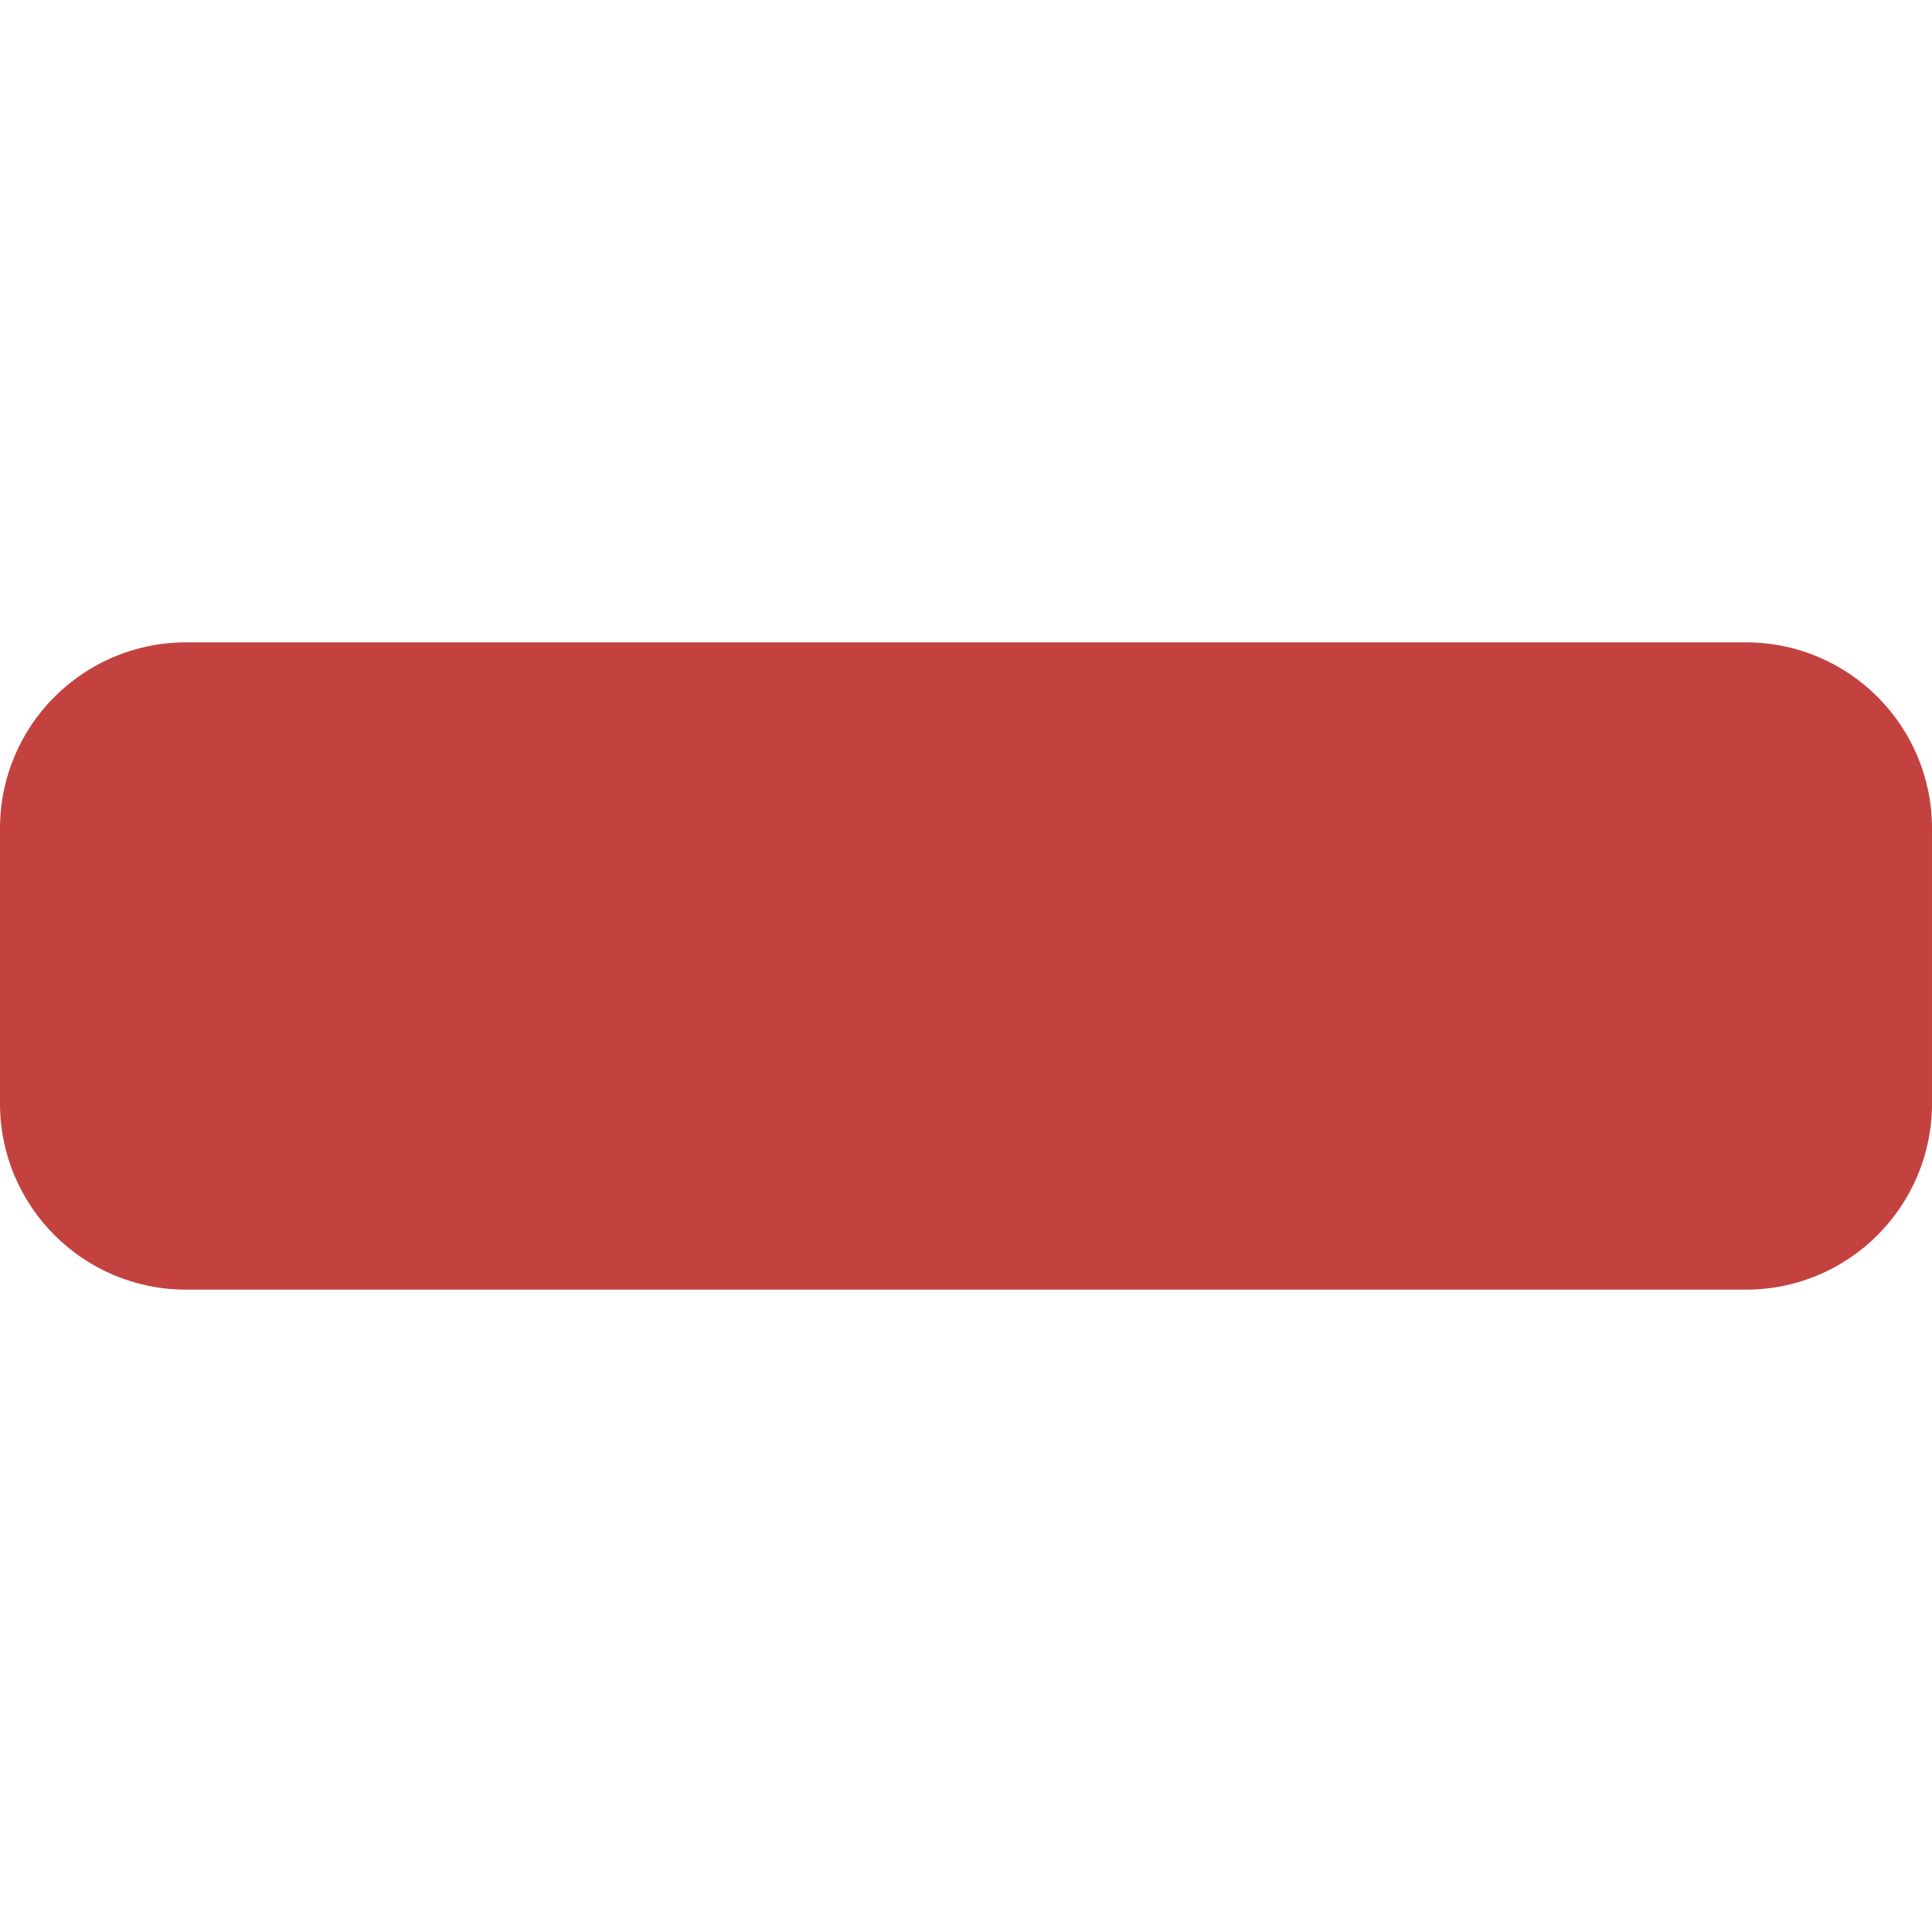
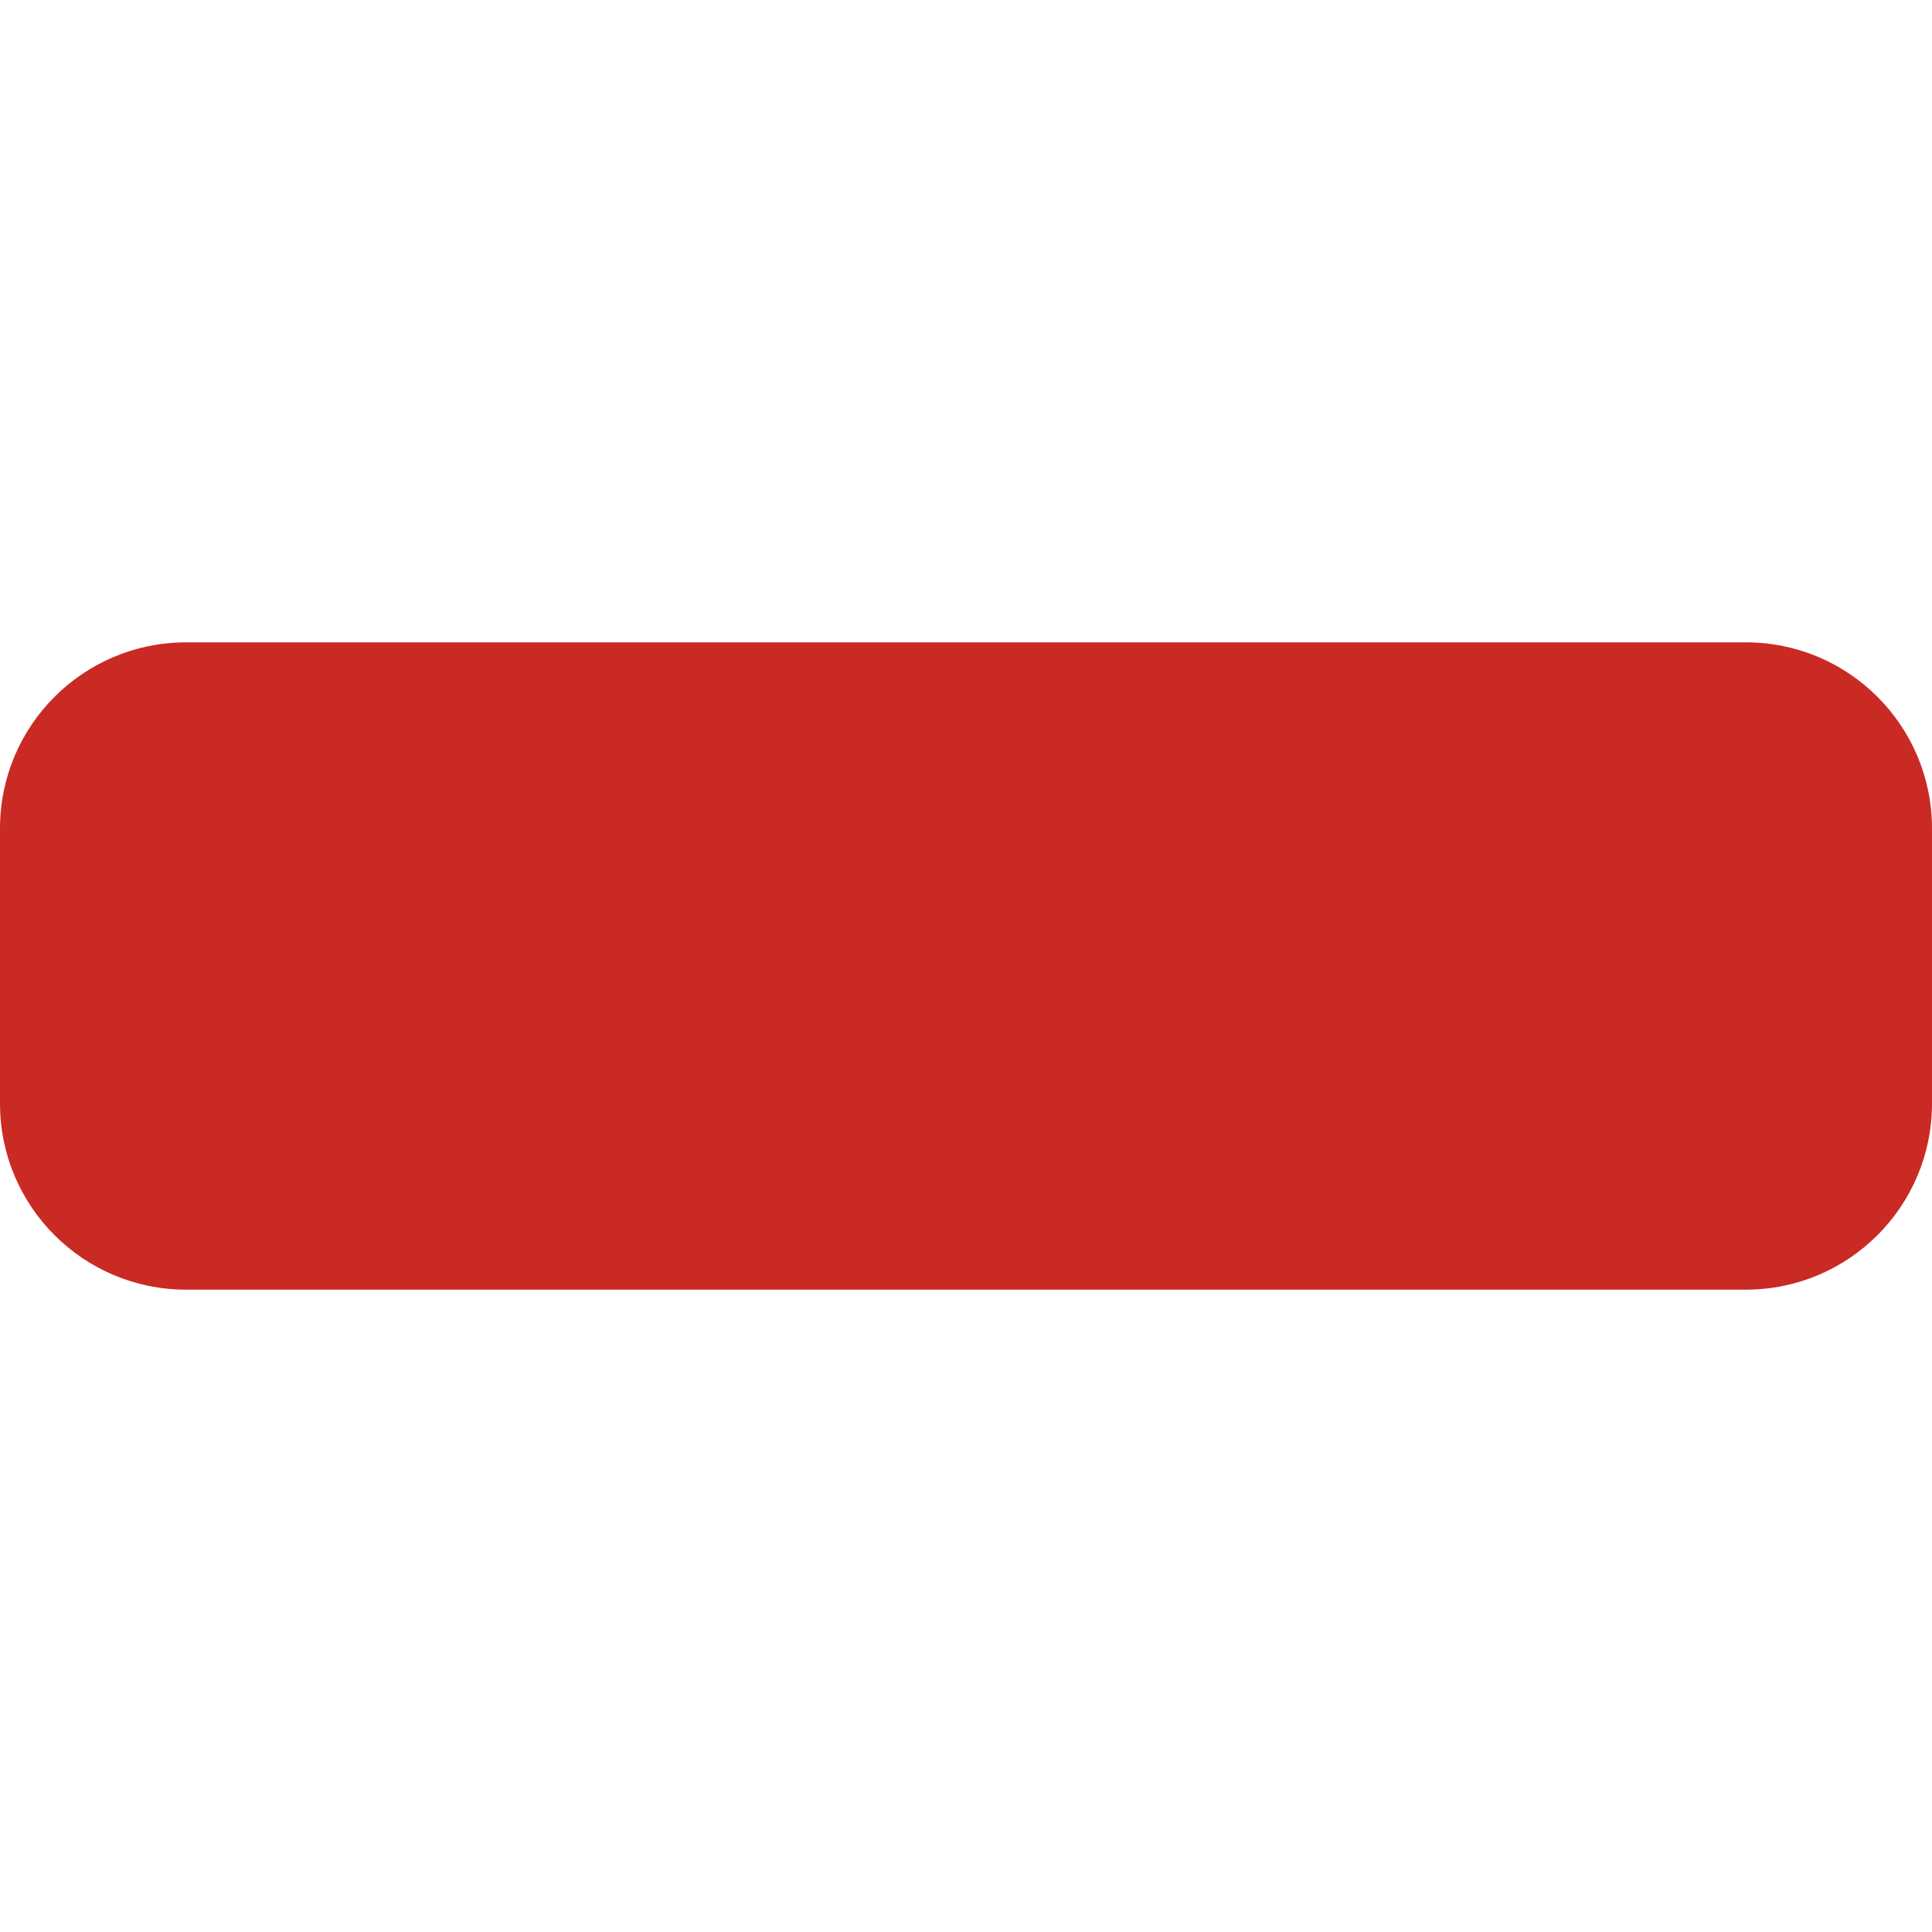
<svg xmlns="http://www.w3.org/2000/svg" version="1.1" x="0px" y="0px" viewBox="0 0 4000 4000" style="enable-background:new 0 0 4000 4000;" xml:space="preserve">
  <style type="text/css">
	.st0{display:none;}
	.st1{display:inline;fill:#E7ECED;}
- 	.st2{display:inline;fill:#c3423f;}
- 	.st3{display:inline;fill:#424c55;}
- 	.st4{display:inline;fill:#0fa3b1;}
+ 	.st2{display:inline;fill:#ca2a24;}
+ 	.st3{display:inline;fill:#758a95;}
+ 	.st4{display:inline;fill:#334147;}
	.st5{display:inline;fill:#366DB6;}
	.st6{display:inline;fill:#F6F6F6;}
	.st7{display:inline;}
- 	.st8{fill:#c3423f;}
+ 	.st8{fill:#ca2a24;}
</style>
  <g id="Main" class="st0">
    <path class="st1" d="M1772.9,2255.66l-158.15,158.14l158.15,158.14c26.96,26.97,26.96,70.55,0,97.51   c-13.46,13.45-31.11,20.2-48.76,20.2c-17.66,0-35.32-6.75-48.76-20.2l-206.9-206.9c-26.97-26.96-26.97-70.55,0-97.51l206.9-206.9   c26.9-26.97,70.62-26.97,97.52,0C1799.86,2185.11,1799.86,2228.69,1772.9,2255.66z" />
    <path class="st1" d="M2135.23,2156.84l-137.93,482.75c-8.62,30.34-36.2,50.06-66.27,50.06c-6.28,0-12.62-0.89-18.97-2.61   c-36.62-10.49-57.86-48.69-47.38-85.24l137.93-482.76c10.48-36.62,48.61-57.59,85.24-47.45   C2124.46,2082.08,2145.71,2120.28,2135.23,2156.84z" />
    <path class="st1" d="M2531.51,2462.55l-206.9,206.9c-13.44,13.45-31.1,20.2-48.75,20.2c-17.66,0-35.32-6.75-48.76-20.2   c-26.97-26.97-26.97-70.55,0-97.51l158.14-158.14l-158.14-158.14c-26.97-26.97-26.97-70.56,0-97.52c26.9-26.97,70.61-26.97,97.51,0   l206.9,206.9C2558.48,2392.01,2558.48,2435.59,2531.51,2462.55z" />
    <path class="st1" d="M3152.2,2206.89c-70.9,0-135.45-45.17-155.45-113.17c-20.9-70.97-49.1-112.62-83.86-176.42   c-34-62.41-20.76-140.14,29.52-190.41l111.93-111.93l-255.59-255.58l-111.93,111.93c-50.27,50.27-128,63.51-190.41,29.51   c-63.8-34.76-105.45-62.97-176.41-83.86c-67.93-19.93-113.11-84.48-113.11-155.38v-158.14H1793.1v158.14   c0,70.9-45.17,135.44-113.17,155.44c-70.97,20.9-112.62,49.11-176.42,83.86c-62.41,34-140.14,20.76-190.41-29.51l-111.93-111.93   l-255.59,255.58l111.93,111.93c50.28,50.28,63.52,128,29.52,190.42c-34.76,63.79-62.97,105.44-83.86,176.41   c-19.93,67.93-84.48,113.1-155.38,113.1H689.65v413.8H847.8c70.89,0,135.44,45.17,155.44,113.17   c20.9,70.97,49.1,112.62,83.86,176.41c34,62.42,20.76,140.14-29.52,190.42l-111.93,111.93l255.59,255.58l111.93-111.93   c50.27-50.27,128-63.51,190.41-29.51c63.8,34.76,105.45,62.97,176.42,83.86c67.93,19.93,113.1,84.48,113.1,155.38v158.14h413.79   v-158.14c0-70.9,45.18-135.45,113.18-155.45c70.96-20.89,112.61-49.1,176.41-83.86c62.41-34,140.14-20.75,190.41,29.52   l111.93,111.93l255.59-255.59l-111.93-111.92c-50.27-50.28-63.52-128-29.52-190.42c34.76-63.8,62.97-105.44,83.86-176.41   c19.93-67.93,84.49-113.1,155.38-113.1h158.14v-413.8H3152.2z M2000,3172.41c-418.98,0-758.62-339.64-758.62-758.61   c0-418.98,339.64-758.62,758.62-758.62c418.97,0,758.61,339.64,758.61,758.62C2758.61,2832.77,2418.97,3172.41,2000,3172.41z" />
    <path class="st2" d="M3999.99,653.61v173.98H0v2931.02C0,3891.93,108.07,4000,241.38,4000h3517.23   c133.31,0,241.38-108.07,241.39-241.39V655.17C4000,654.65,4000,654.13,3999.99,653.61z M3310.34,2620.69H3152.2   c-70.89,0-135.45,45.17-155.38,113.1c-20.89,70.97-49.1,112.61-83.86,176.41c-34,62.42-20.75,140.14,29.52,190.42l111.93,111.92   l-255.59,255.59l-111.93-111.93c-50.27-50.27-128-63.52-190.41-29.52c-63.8,34.76-105.45,62.97-176.41,83.86   c-68,20-113.18,84.55-113.18,155.45v158.14H1793.1v-158.14c0-70.9-45.17-135.45-113.1-155.38   c-70.97-20.89-112.62-49.1-176.42-83.86c-62.41-34-140.14-20.76-190.41,29.51l-111.93,111.93l-255.59-255.58l111.93-111.93   c50.28-50.28,63.52-128,29.52-190.42c-34.76-63.79-62.96-105.44-83.86-176.41c-20-68-84.55-113.17-155.44-113.17H689.65v-413.8   h158.14c70.9,0,135.45-45.17,155.38-113.1c20.89-70.97,49.1-112.62,83.86-176.41c34-62.42,20.76-140.14-29.52-190.42   l-111.93-111.93l255.59-255.58l111.93,111.93c50.27,50.27,128,63.51,190.41,29.51c63.8-34.75,105.45-62.96,176.42-83.86   c68-20,113.17-84.54,113.17-155.44v-158.14h413.79v158.14c0,70.9,45.18,135.45,113.11,155.38c70.96,20.89,112.61,49.1,176.41,83.86   c62.41,34,140.14,20.76,190.41-29.51l111.93-111.93l255.59,255.58l-111.93,111.93c-50.28,50.27-63.52,128-29.52,190.41   c34.76,63.8,62.96,105.45,83.86,176.42c20,68,84.55,113.17,155.45,113.17h158.14V2620.69z" />
    <path class="st3" d="M3758.62,0H241.38C108.07,0,0,108.07,0,241.39v586.2h3999.99v-586.2C3999.99,108.07,3891.92,0,3758.62,0z    M551.72,551.72H275.86V275.86h275.86V551.72z M1103.44,551.72H827.58V275.86h275.86V551.72z M1655.17,551.72h-275.86V275.86   h275.86V551.72z" />
    <rect x="275.86" y="275.86" class="st4" width="275.86" height="275.86" />
    <rect x="827.58" y="275.86" class="st4" width="275.86" height="275.86" />
    <rect x="1379.31" y="275.86" class="st4" width="275.86" height="275.86" />
    <path class="st5" d="M1772.9,2255.66l-158.15,158.14l158.15,158.14c26.96,26.97,26.96,70.55,0,97.51   c-13.46,13.45-31.11,20.2-48.76,20.2c-17.66,0-35.32-6.75-48.76-20.2l-206.9-206.9c-26.97-26.96-26.97-70.55,0-97.51l206.9-206.9   c26.9-26.97,70.62-26.97,97.52,0C1799.86,2185.11,1799.86,2228.69,1772.9,2255.66z" />
    <path class="st5" d="M2135.23,2156.84l-137.93,482.75c-8.62,30.34-36.2,50.06-66.27,50.06c-6.28,0-12.62-0.89-18.97-2.61   c-36.62-10.49-57.86-48.69-47.38-85.24l137.93-482.76c10.48-36.62,48.61-57.59,85.24-47.45   C2124.46,2082.08,2145.71,2120.28,2135.23,2156.84z" />
    <path class="st5" d="M2531.51,2365.04c26.97,26.97,26.97,70.55,0,97.51l-206.9,206.9c-13.44,13.45-31.1,20.2-48.75,20.2   c-17.66,0-35.32-6.75-48.76-20.2c-26.97-26.97-26.97-70.55,0-97.51l158.14-158.14l-158.14-158.14c-26.97-26.97-26.97-70.56,0-97.52   c26.9-26.97,70.61-26.97,97.51,0L2531.51,2365.04z" />
    <path class="st6" d="M3152.2,2206.89c-70.9,0-135.45-45.17-155.45-113.17c-20.9-70.97-49.1-112.62-83.86-176.42   c-34-62.41-20.76-140.14,29.52-190.41l111.93-111.93l-255.59-255.58l-111.93,111.93c-50.27,50.27-128,63.51-190.41,29.51   c-63.8-34.76-105.45-62.97-176.41-83.86c-67.93-19.93-113.11-84.48-113.11-155.38v-158.14H1793.1v158.14   c0,70.9-45.17,135.44-113.17,155.44c-70.97,20.9-112.62,49.11-176.42,83.86c-62.41,34-140.14,20.76-190.41-29.51l-111.93-111.93   l-255.59,255.58l111.93,111.93c50.28,50.28,63.52,128,29.52,190.42c-34.76,63.79-62.97,105.44-83.86,176.41   c-19.93,67.93-84.48,113.1-155.38,113.1H689.65v413.8H847.8c70.89,0,135.44,45.17,155.44,113.17   c20.9,70.97,49.1,112.62,83.86,176.41c34,62.42,20.76,140.14-29.52,190.42l-111.93,111.93l255.59,255.58l111.93-111.93   c50.27-50.27,128-63.51,190.41-29.51c63.8,34.76,105.45,62.97,176.42,83.86c67.93,19.93,113.1,84.48,113.1,155.38v158.14h413.79   v-158.14c0-70.9,45.18-135.45,113.18-155.45c70.96-20.89,112.61-49.1,176.41-83.86c62.41-34,140.14-20.75,190.41,29.52   l111.93,111.93l255.59-255.59l-111.93-111.92c-50.27-50.28-63.52-128-29.52-190.42c34.76-63.8,62.97-105.44,83.86-176.41   c19.93-67.93,84.49-113.1,155.38-113.1h158.14v-413.8H3152.2z M2000,3172.41c-418.98,0-758.62-339.64-758.62-758.61   c0-418.98,339.64-758.62,758.62-758.62c418.97,0,758.61,339.64,758.61,758.62C2758.61,2832.77,2418.97,3172.41,2000,3172.41z" />
    <path class="st3" d="M2000,1655.18c-418.98,0-758.62,339.64-758.62,758.62c0,418.97,339.64,758.61,758.62,758.61   c418.97,0,758.61-339.64,758.61-758.61C2758.61,1994.82,2418.97,1655.18,2000,1655.18z M1772.9,2571.94   c26.96,26.97,26.96,70.55,0,97.51c-13.46,13.45-31.11,20.2-48.76,20.2c-17.66,0-35.32-6.75-48.76-20.2l-206.9-206.9   c-26.97-26.96-26.97-70.55,0-97.51l206.9-206.9c26.9-26.97,70.62-26.97,97.52,0c26.96,26.97,26.96,70.55,0,97.52l-158.15,158.14   L1772.9,2571.94z M2135.23,2156.84l-137.93,482.75c-8.62,30.34-36.2,50.06-66.27,50.06c-6.28,0-12.62-0.89-18.97-2.61   c-36.62-10.49-57.86-48.69-47.38-85.24l137.93-482.76c10.48-36.62,48.61-57.59,85.24-47.45   C2124.46,2082.08,2145.71,2120.28,2135.23,2156.84z M2531.51,2462.55l-206.9,206.9c-13.44,13.45-31.1,20.2-48.75,20.2   c-17.66,0-35.32-6.75-48.76-20.2c-26.97-26.97-26.97-70.55,0-97.51l158.14-158.14l-158.14-158.14c-26.97-26.97-26.97-70.56,0-97.52   c26.9-26.97,70.61-26.97,97.51,0l206.9,206.9C2558.48,2392.01,2558.48,2435.59,2531.51,2462.55z" />
    <path class="st4" d="M1772.9,2255.66l-158.15,158.14l158.15,158.14c26.96,26.97,26.96,70.55,0,97.51   c-13.46,13.45-31.11,20.2-48.76,20.2c-17.66,0-35.32-6.75-48.76-20.2l-206.9-206.9c-26.97-26.96-26.97-70.55,0-97.51l206.9-206.9   c26.9-26.97,70.62-26.97,97.52,0C1799.86,2185.11,1799.86,2228.69,1772.9,2255.66z" />
    <path class="st4" d="M2135.23,2156.84l-137.93,482.75c-8.62,30.34-36.2,50.06-66.27,50.06c-6.28,0-12.62-0.89-18.97-2.61   c-36.62-10.49-57.86-48.69-47.38-85.24l137.93-482.76c10.48-36.62,48.61-57.59,85.24-47.45   C2124.46,2082.08,2145.71,2120.28,2135.23,2156.84z" />
    <path class="st4" d="M2531.51,2462.55l-206.9,206.9c-13.44,13.45-31.1,20.2-48.75,20.2c-17.66,0-35.32-6.75-48.76-20.2   c-26.97-26.97-26.97-70.55,0-97.51l158.14-158.14l-158.14-158.14c-26.97-26.97-26.97-70.56,0-97.52c26.9-26.97,70.61-26.97,97.51,0   l206.9,206.9C2558.48,2392.01,2558.48,2435.59,2531.51,2462.55z" />
  </g>
  <g id="Quitter" class="st0">
    <g class="st7">
      <path class="st8" d="M3887.46,1174.77c70.65-66,111.26-158.28,112.52-254.96c1.01-96.8-37.84-189.83-107.11-257.47l-480.5-469.81    c-67.26-65.75-157.9-102.08-252.19-100.95c-94.04,1.13-183.67,39.48-249.17,106.86l-904.79,927.42l-892.1-929.31    c-70.28-73.29-166.58-115.54-268.03-117.55c-101.45-2.14-199.64,36.33-272.68,106.61l-464.53,446.3    C38.97,698.92-0.25,791.45,0,888.38c0.25,96.8,39.98,189.21,110.13,255.96l973.81,926.29l-862.18,883.55    c-131.5,134.64-134.64,348.74-7.29,487.66l335.67,364.71c63.99,69.9,153.12,110.76,247.67,114.28    c94.41,3.52,186.44-30.68,255.46-95.42l945.65-884.43l922.65,877.51c68.52,65.25,159.91,100.2,254.45,97.05    c94.54-2.64,183.93-43.25,248.8-112.52l338.31-361.69c128.48-137.91,127.48-352.01-2.89-487.79l-839.8-875.5L3887.46,1174.77z" />
    </g>
  </g>
  <g id="Reduire">
    <path class="st8" d="M0,2284.82v-569.64c0-212.78,172.49-385.26,385.26-385.26h3229.47c212.78,0,385.26,172.49,385.26,385.26   v569.64c0,212.78-172.49,385.26-385.26,385.26H385.26C172.49,2670.08,0,2497.59,0,2284.82z" />
  </g>
  <g id="Agrandir" class="st0">
    <g class="st7">
      <path class="st8" d="M3300,700v2600H700V700H3300 M3614.73,0H385.27C172.49,0,0,172.49,0,385.27v3229.47    C0,3827.51,172.49,4000,385.27,4000h3229.47c212.78,0,385.27-172.49,385.27-385.27V385.27C4000,172.49,3827.51,0,3614.73,0    L3614.73,0z" />
    </g>
  </g>
</svg>
